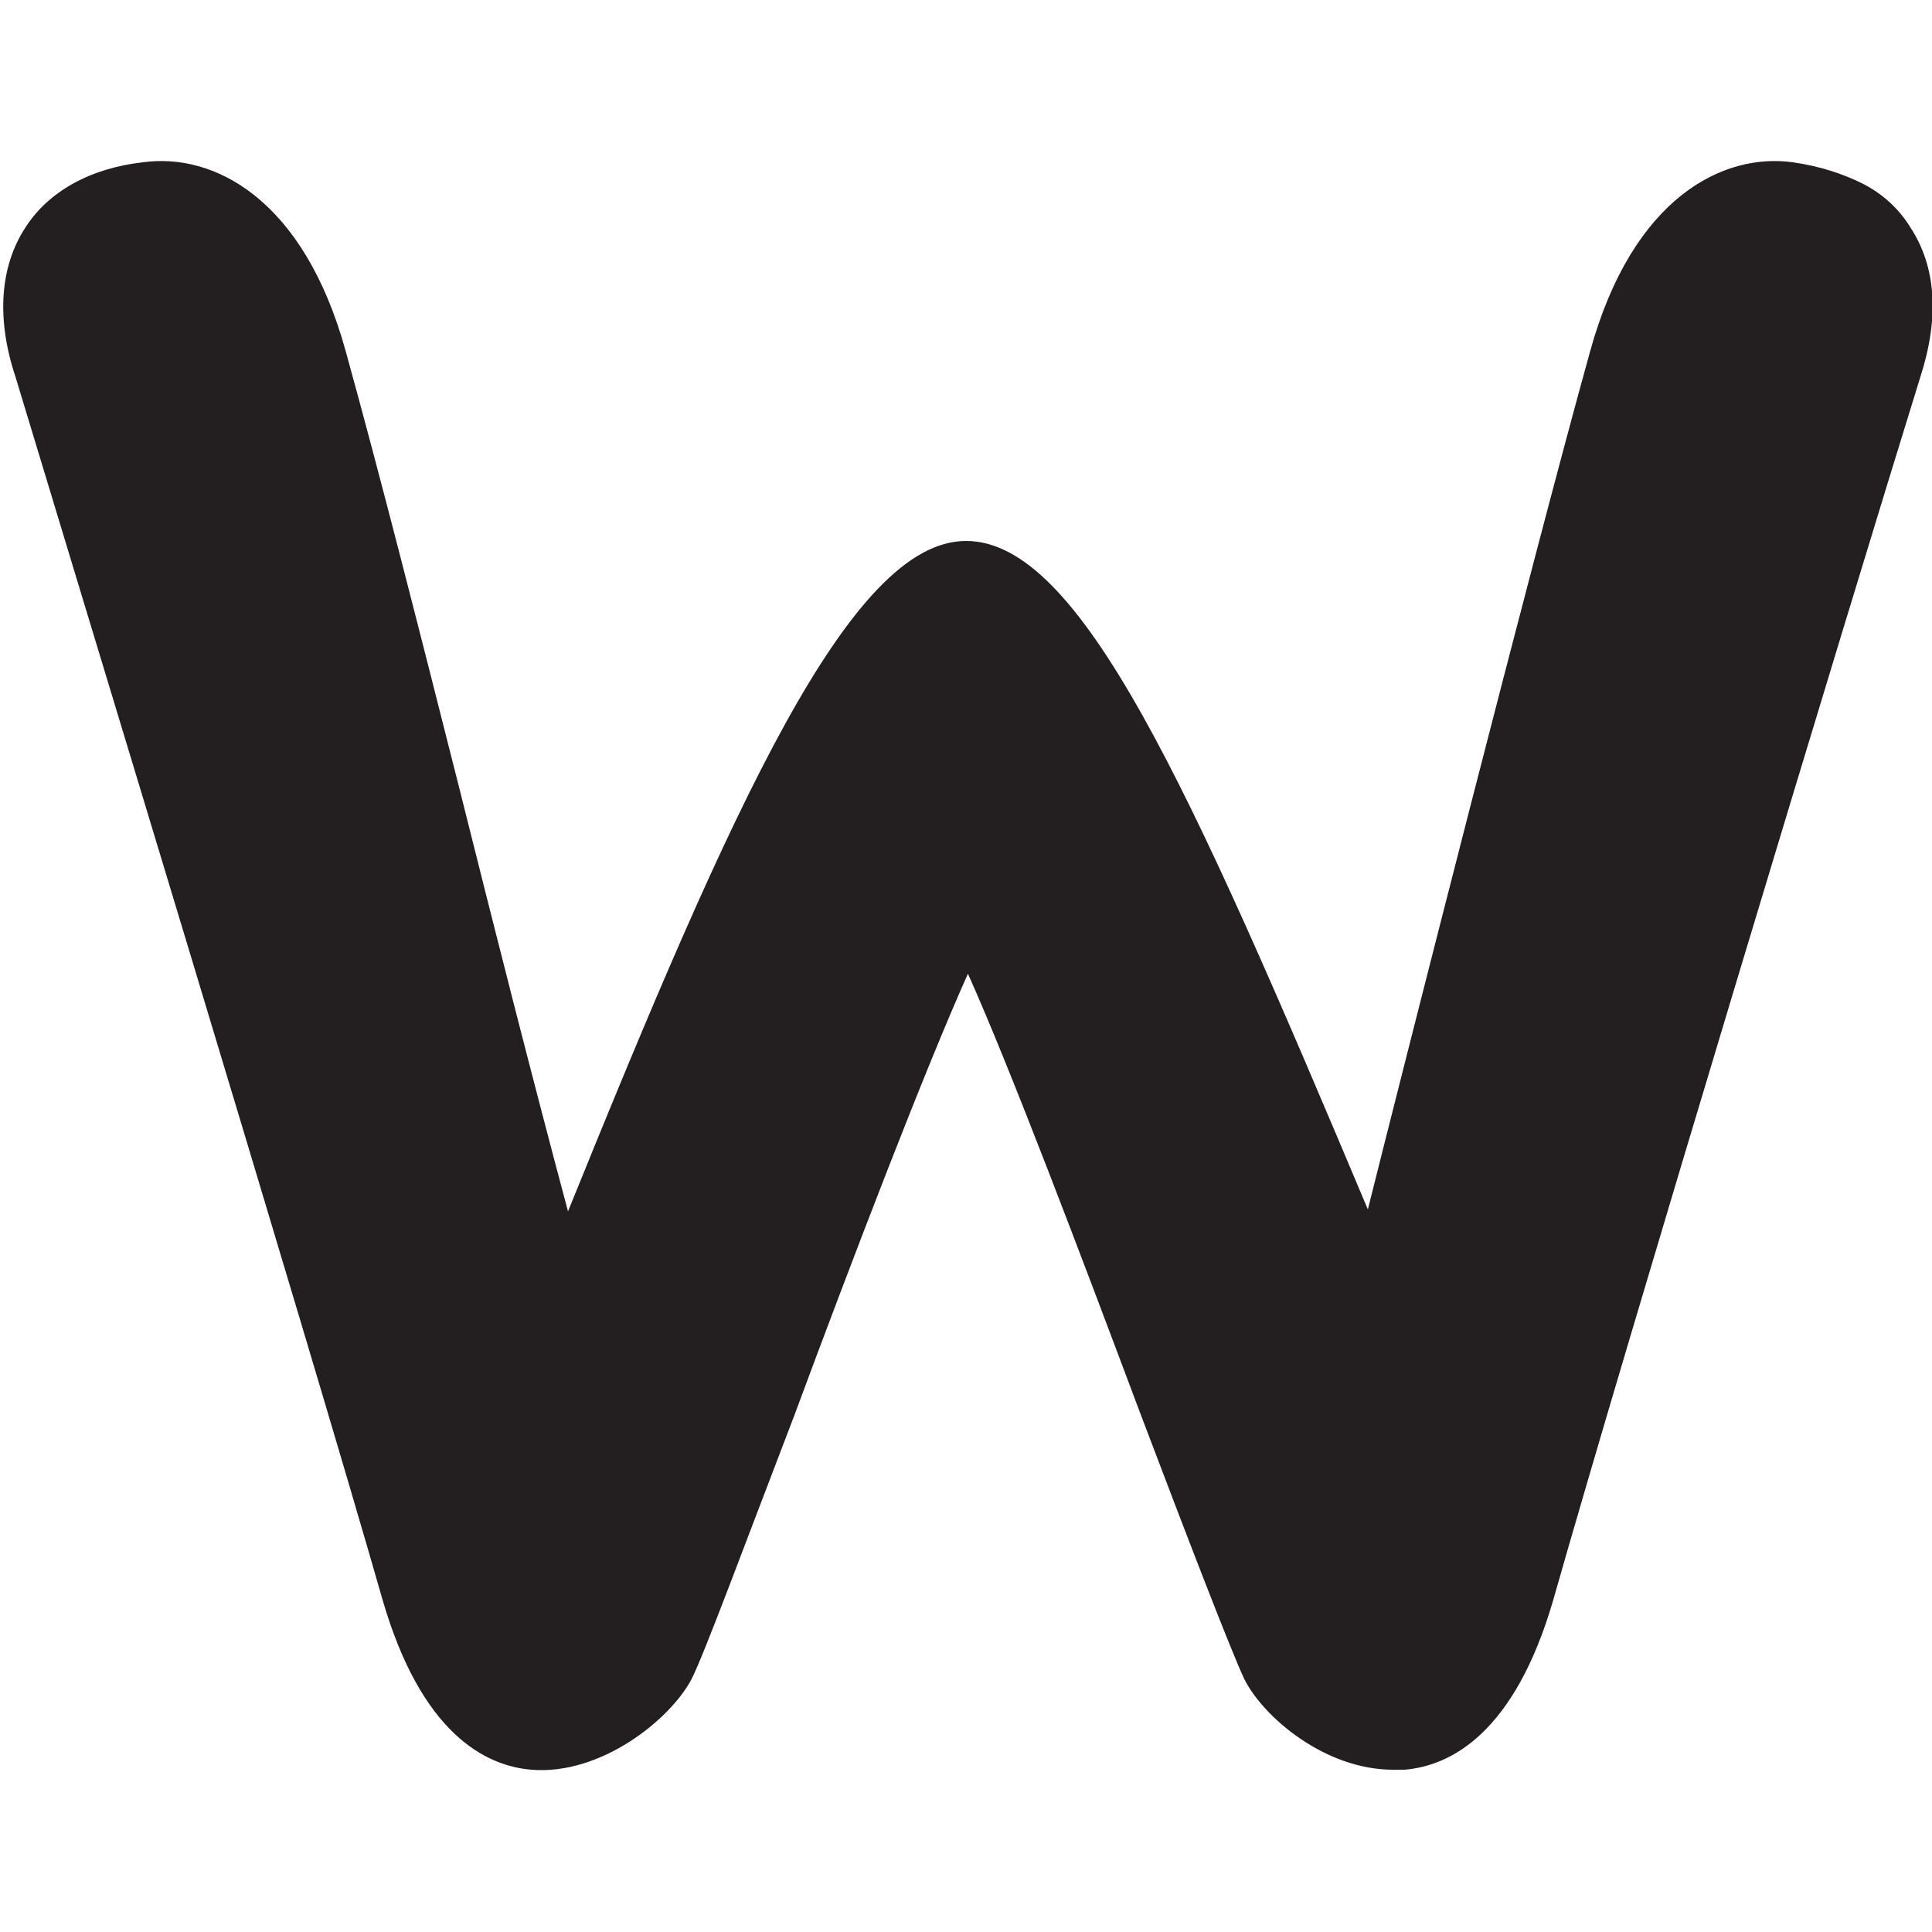
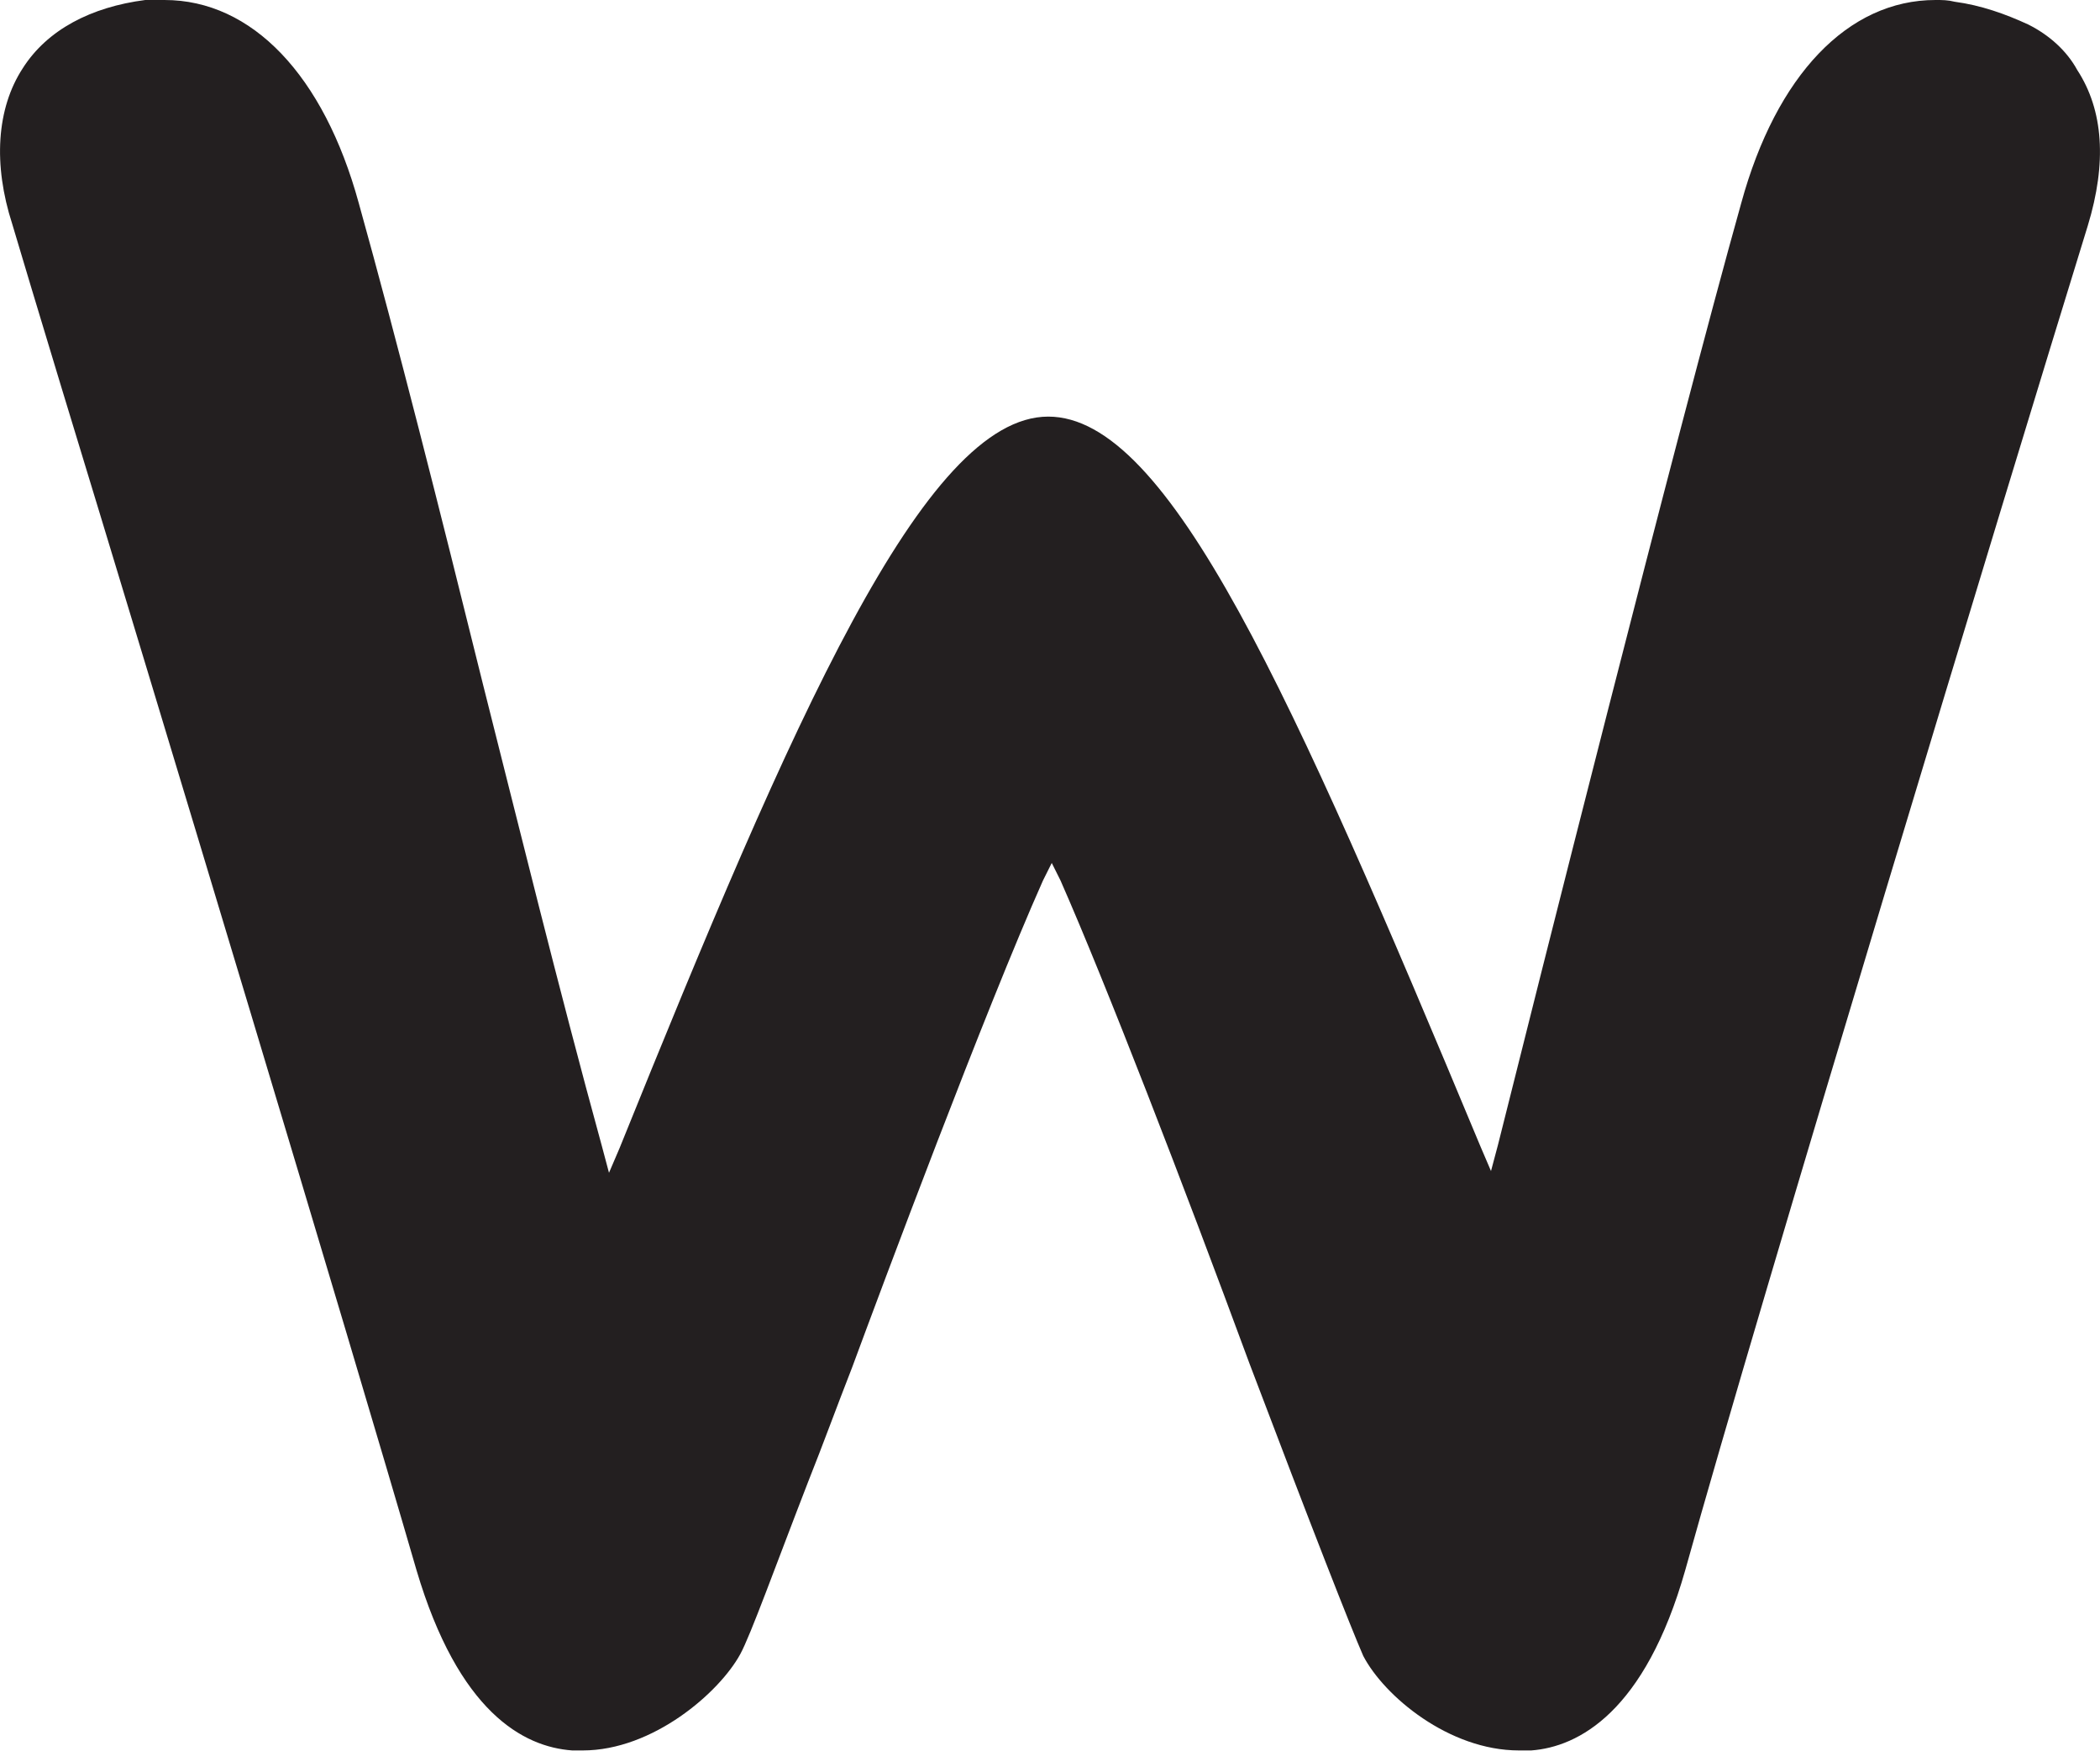
- <svg xmlns="http://www.w3.org/2000/svg" version="1.1" id="Layer_2_00000077311966246973505250000014777259671332230572_" x="0px" y="0px" viewBox="0 0 100 100" style="enable-background:new 0 0 100 100;" xml:space="preserve">
+ <svg xmlns="http://www.w3.org/2000/svg" version="1.1" id="Layer_2_00000077311966246973505250000014777259671332230572_" x="0px" y="0px" viewBox="0 0 120 100" style="enable-background:new 0 0 120 100;" xml:space="preserve">
  <style type="text/css">
	.st0{fill:#231F20;}
</style>
-   <g id="Layer_1-2">
+   <g>
    <g>
-       <path class="st0" d="M99.4,19.5c-3.6,11.6-15.4,50.6-19,63.3c-2,6.9-5.3,8.6-7.7,8.8c-0.2,0-0.4,0-0.6,0c-3.5,0-6.7-2.7-7.7-4.7    c-0.7-1.5-2.9-7.2-5.4-13.8c-3-8-6.7-17.8-8.9-22.7c-2.2,4.9-6,14.8-9,22.9c-2.5,6.5-4.6,12.2-5.3,13.6c-1.1,2.1-4.7,5-8.3,4.7    c-2.4-0.2-5.7-1.9-7.7-8.8c-3.8-13.3-16.8-56-19-63.3c-1-3-0.8-5.7,0.5-7.7c1.2-1.9,3.4-3.1,6.1-3.4c3.6-0.5,8.3,1.8,10.5,9.8    c1.8,6.5,3.8,14.4,5.9,22.7c1.8,7.2,3.7,14.7,5.6,21.8C37.9,41.7,44,28,50,28c5.9,0,11.5,12.5,20.8,34.6    c1.8-7.2,8.5-33.6,11.5-44.4c2.2-8,6.9-10.3,10.5-9.8c1.4,0.2,2.6,0.6,3.6,1.1s1.9,1.3,2.5,2.3C100.2,13.8,100.4,16.4,99.4,19.5z" />
+       <path class="st0" d="M119.3,12.9c-4.6,14.9-18.8,61.7-23,76.8c-2.3,8.1-6.1,10.1-8.8,10.3h-0.7c-4,0-7.7-3.1-8.9-5.4    c-0.7-1.6-2.9-7.2-6.5-16.7c-3.8-10.3-8.2-21.7-10.8-27.6l-0.5-1l-0.5,1c-3.3,7.4-9.2,23.2-10.9,27.8c-0.9,2.3-1.7,4.5-2.5,6.5    c-1.9,4.9-3.3,8.8-3.9,9.9c-1.2,2.2-5,5.5-9,5.5c-0.2,0-0.4,0-0.6,0c-2.8-0.2-6.5-2.2-8.9-10.3C20,76.6,8.9,39.8,3.5,22.1    c-1.3-4.3-2.3-7.6-2.8-9.3c-1.1-3.4-0.9-6.6,0.6-8.9c1.4-2.2,3.9-3.5,7-3.9C8.7,0,9,0,9.4,0c5,0,9.1,4.3,11.1,11.6    c2.2,7.9,4.6,17.4,7.1,27.5c1.9,7.5,4.3,17.3,6.8,26.4l0.4,1.5l0.6-1.4c9.9-24.5,17.4-41.8,24.5-41.8c6.9,0,13.9,15.8,24.7,41.7    l0.6,1.4l0.4-1.5c2-8,10.2-40.6,13.9-53.8c2-7.3,6.1-11.6,11.1-11.6c0.4,0,0.7,0,1.1,0.1c1.5,0.2,2.9,0.7,4.2,1.3    c1.2,0.6,2.2,1.5,2.8,2.6C120.2,6.3,120.4,9.3,119.3,12.9z" />
    </g>
  </g>
</svg>
